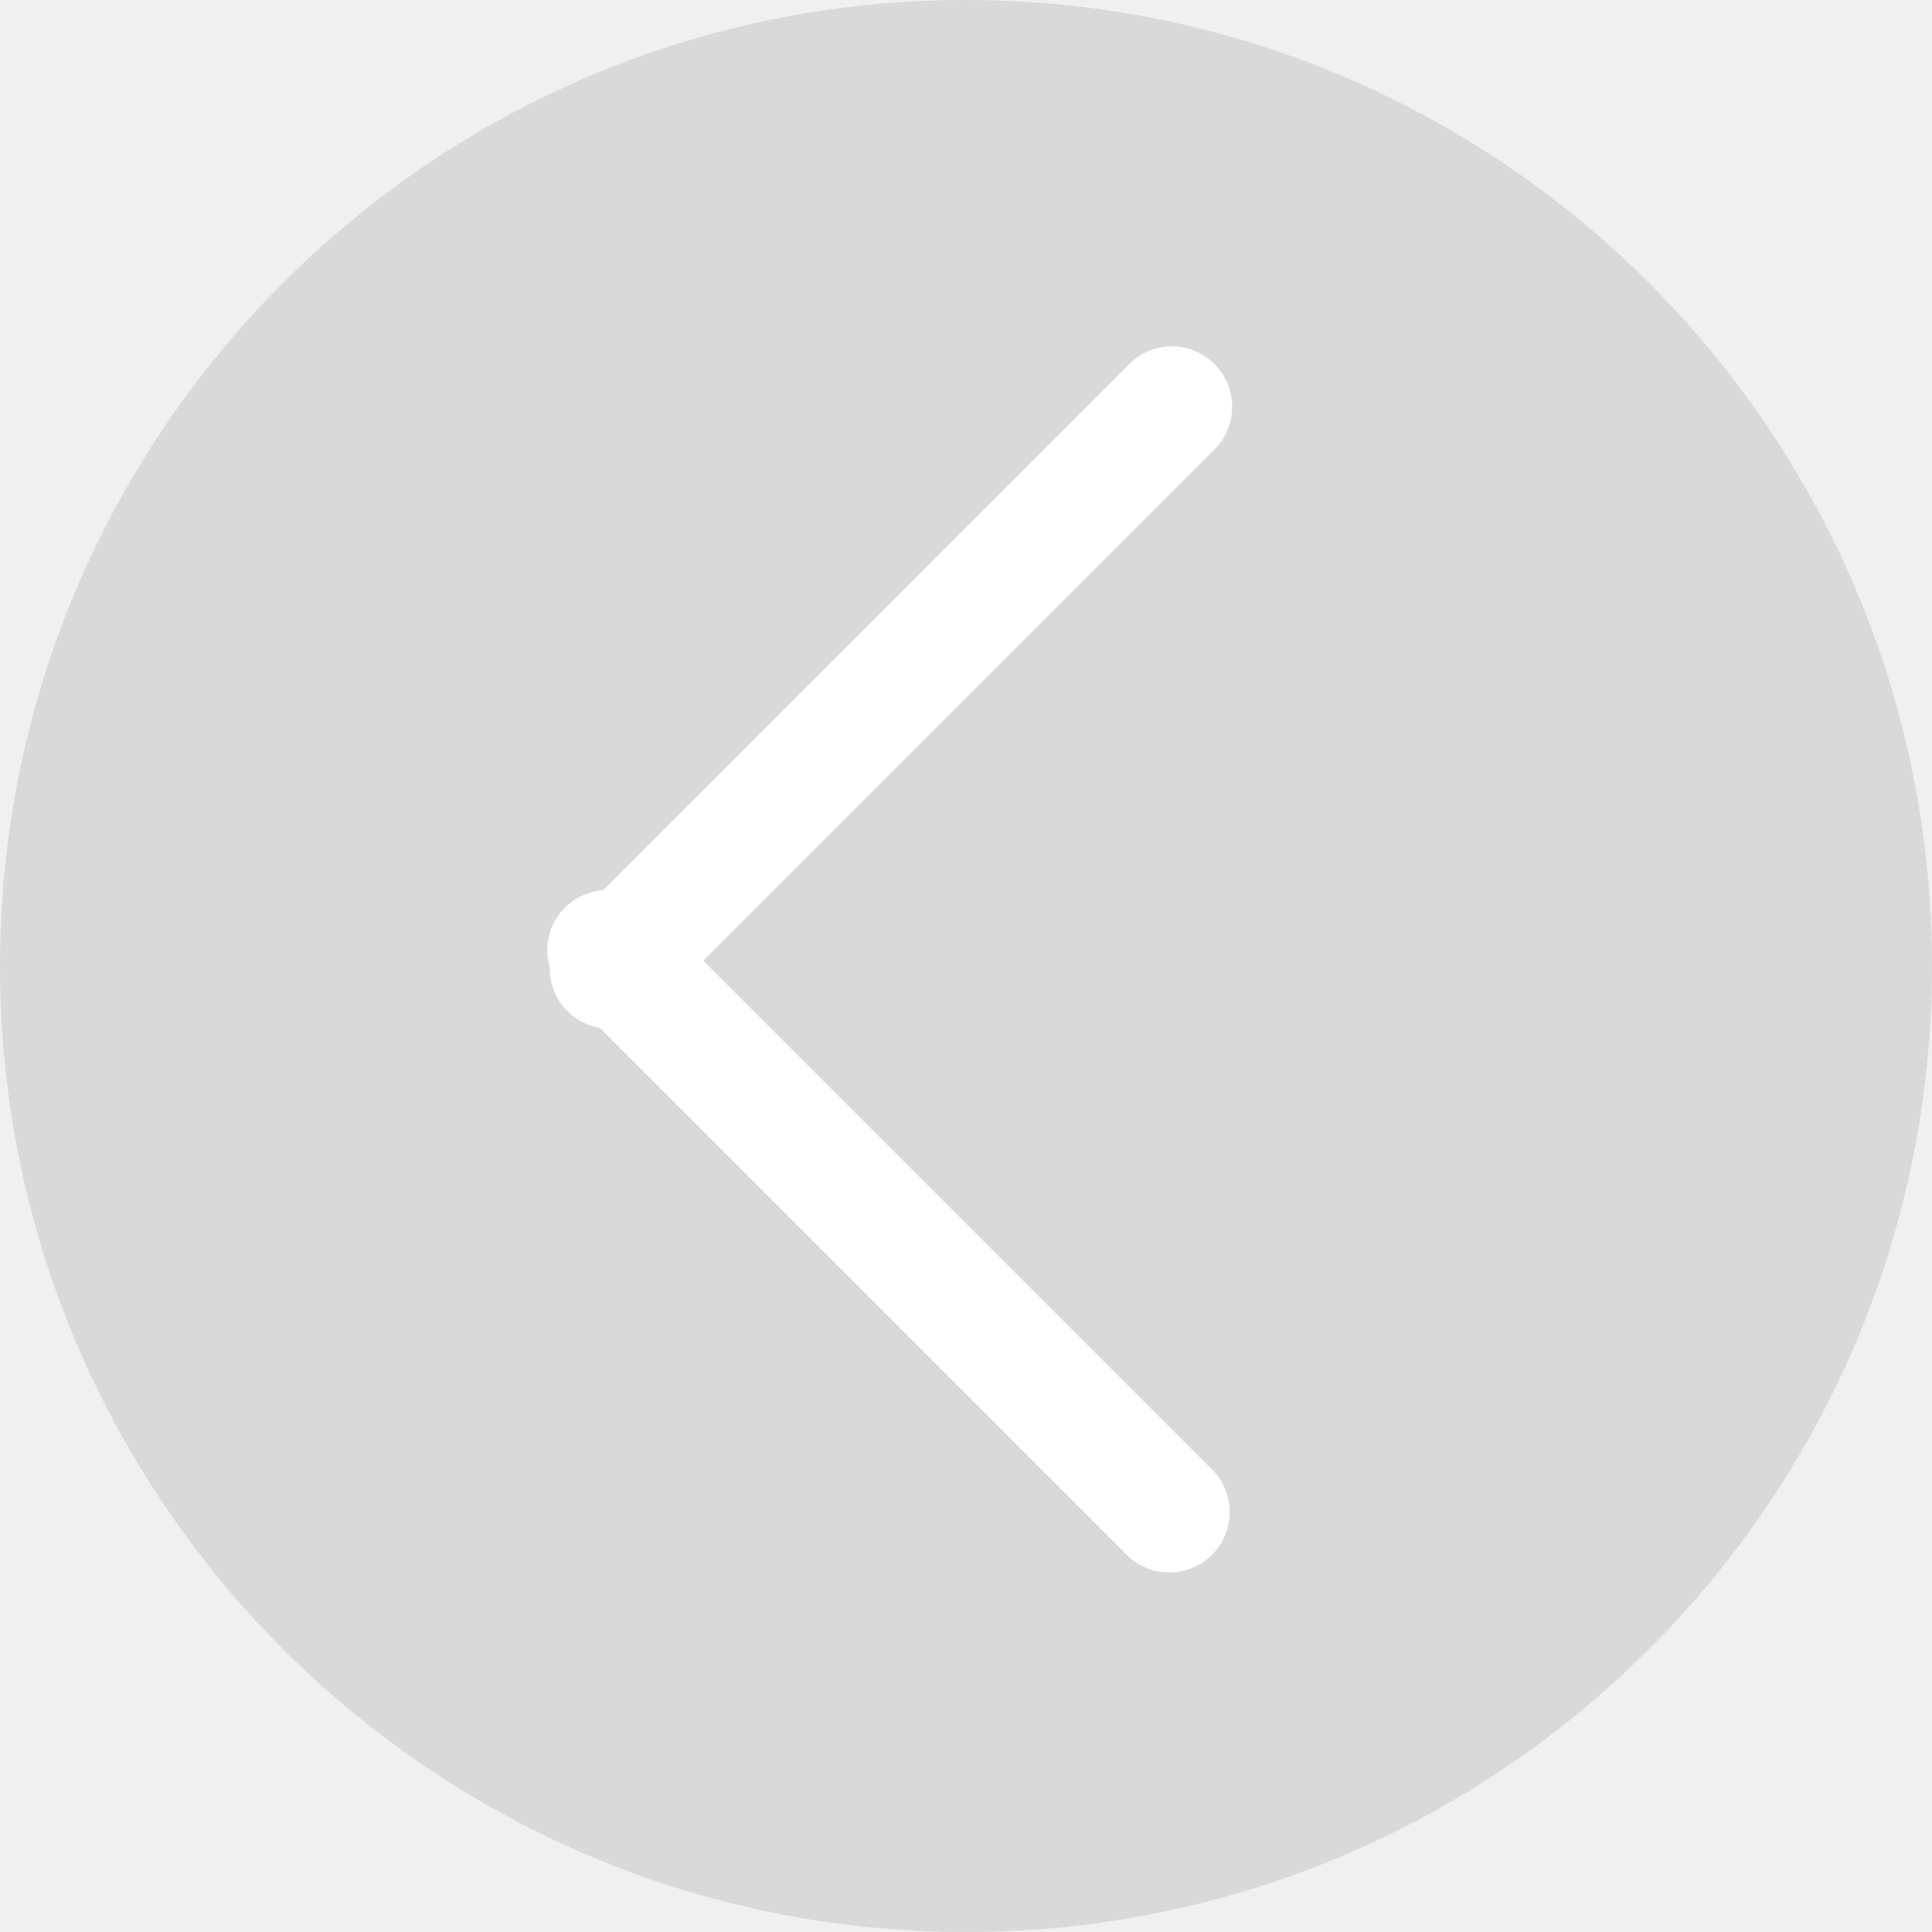
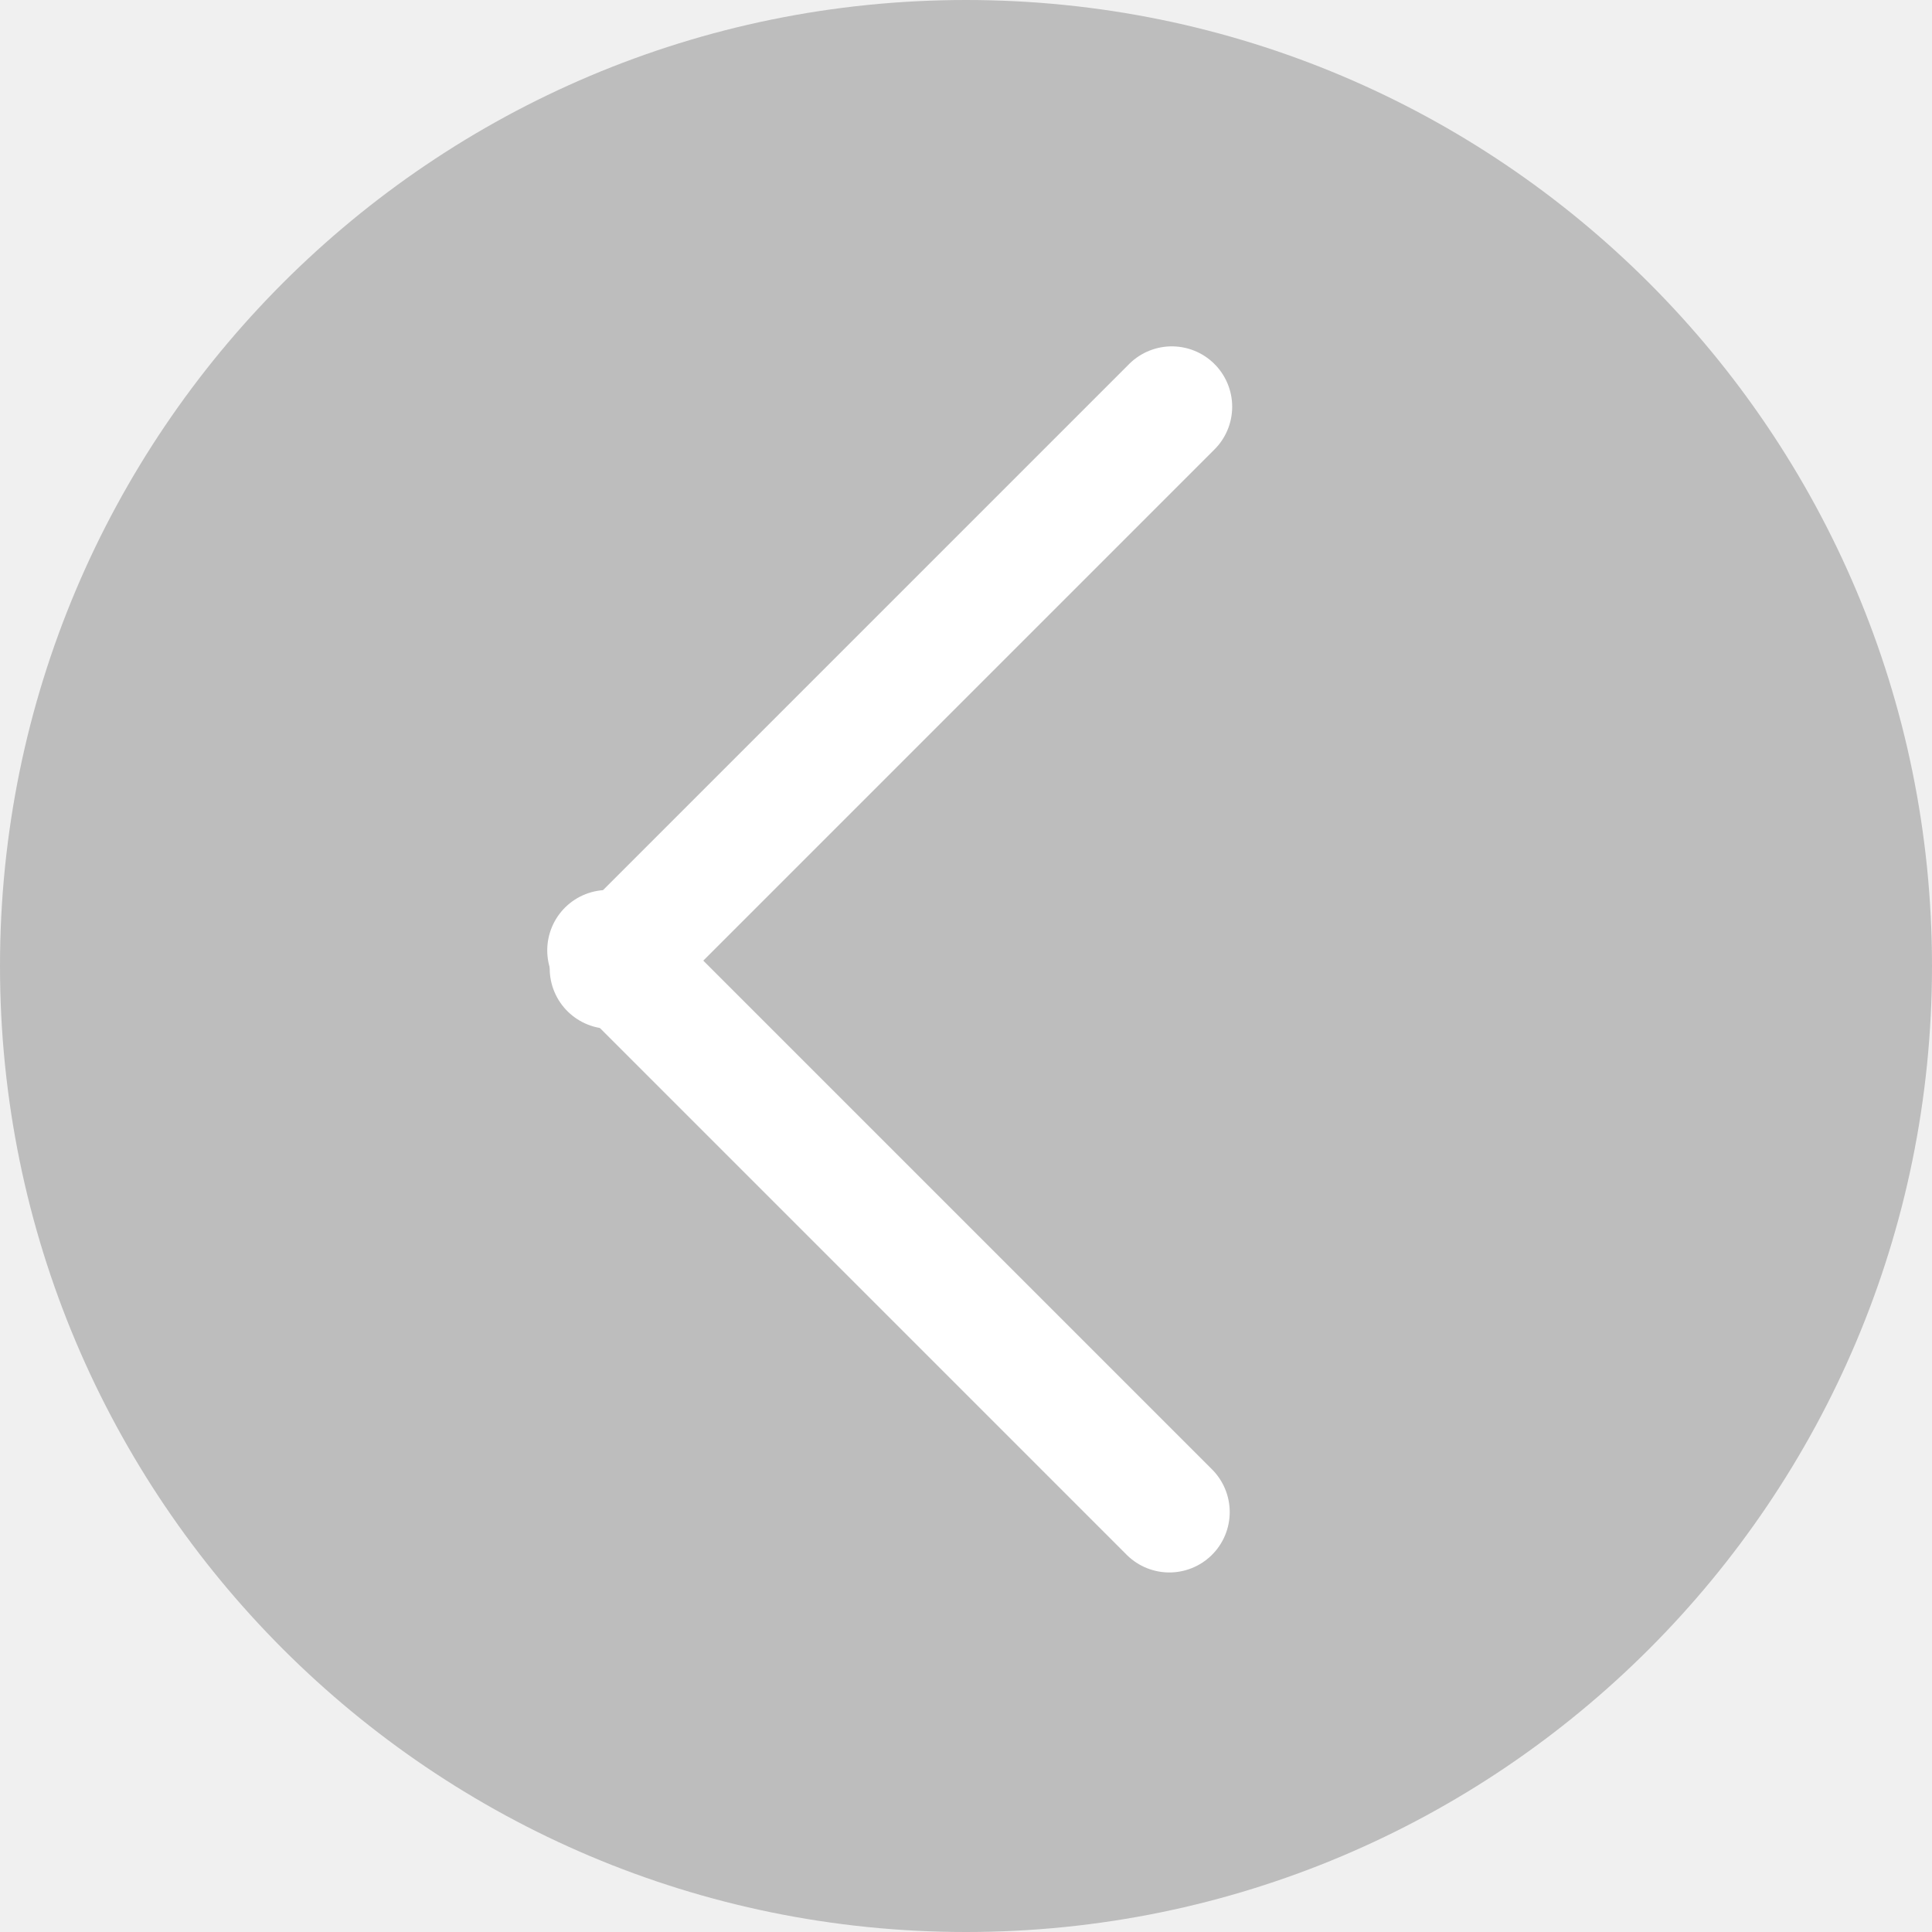
<svg xmlns="http://www.w3.org/2000/svg" width="40" height="40" viewBox="0 0 40 40" fill="none">
-   <circle cx="20" cy="20" r="20" fill="#D9D9D9" />
+   <circle cx="20" cy="20" r="20" fill="#BDBDBD" />
  <line x1="12.631" y1="20.051" x2="24.261" y2="8.421" stroke="white" stroke-width="2.5" stroke-linecap="round" />
  <line x1="12.58" y1="19.676" x2="24.21" y2="31.306" stroke="white" stroke-width="2.5" stroke-linecap="round" />
</svg>
